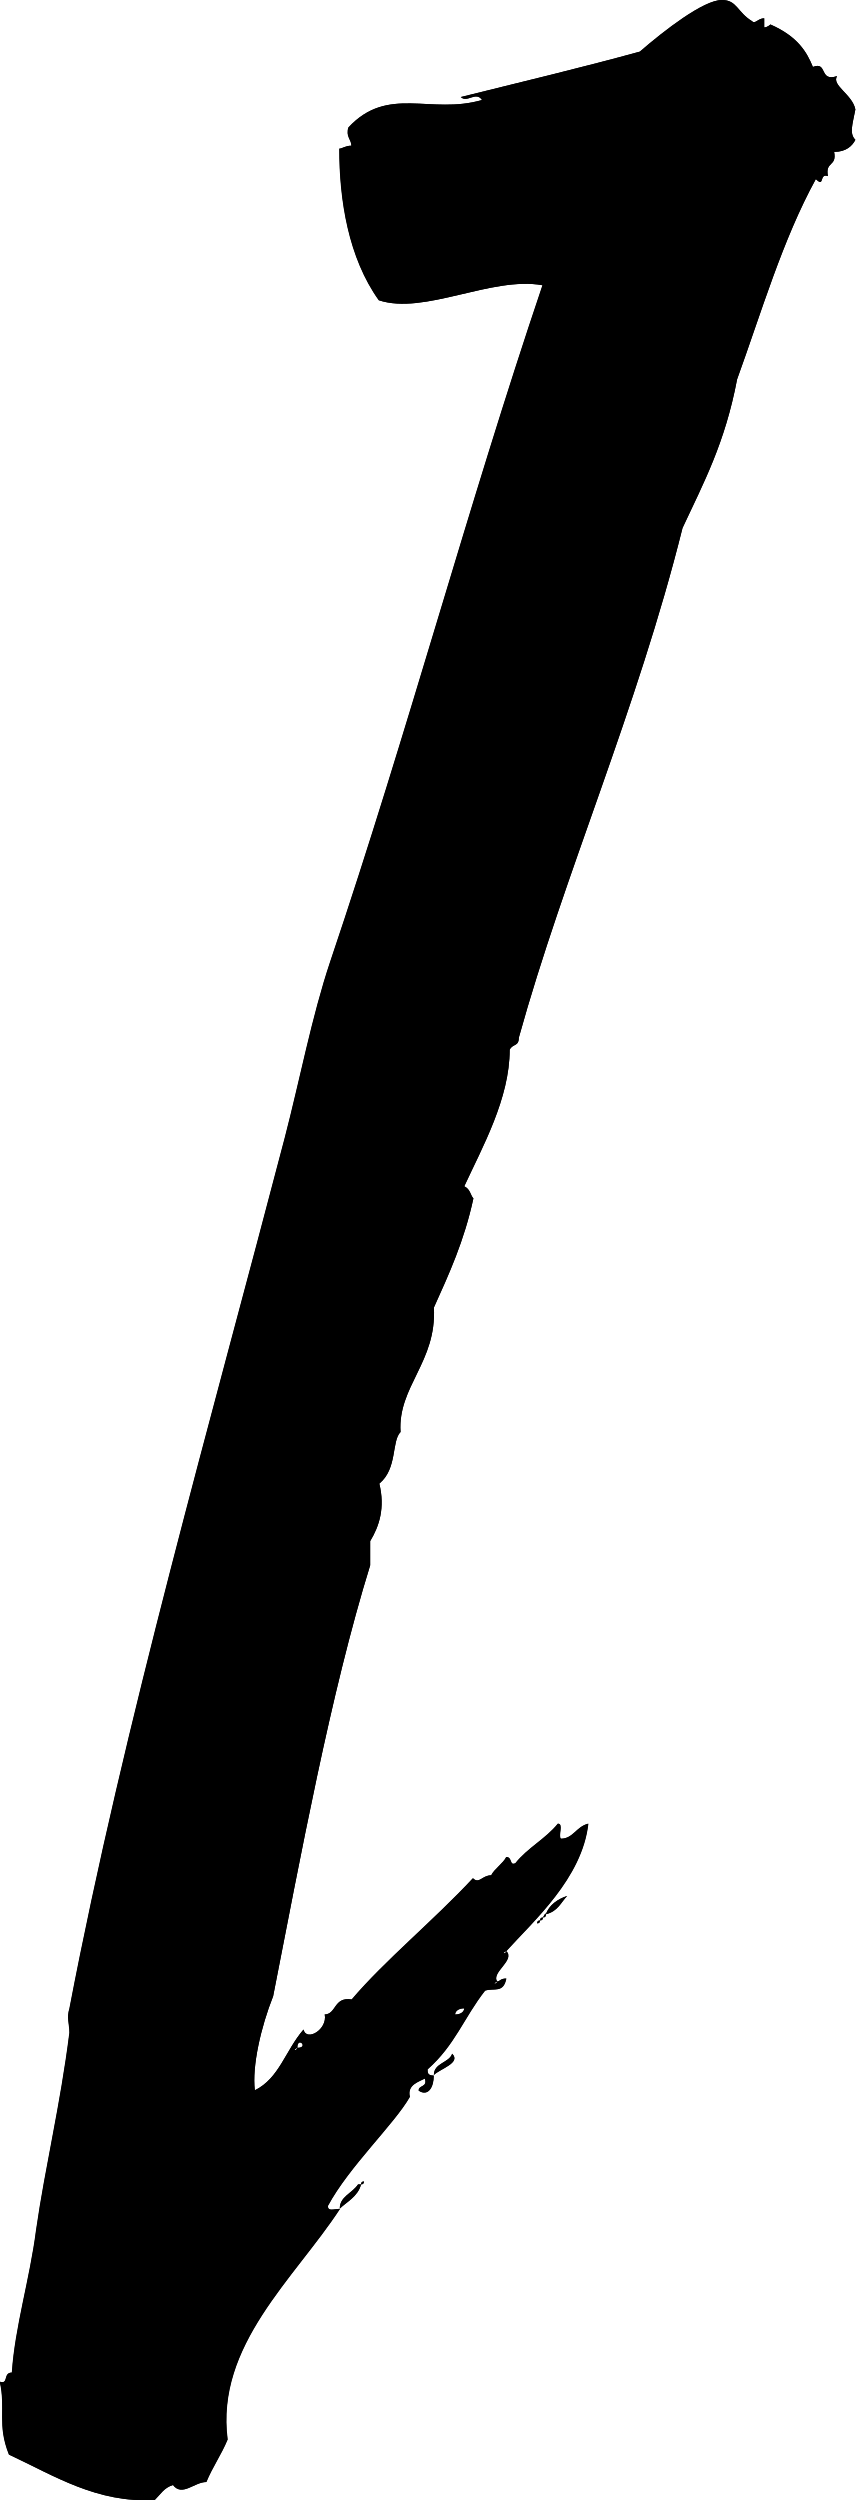
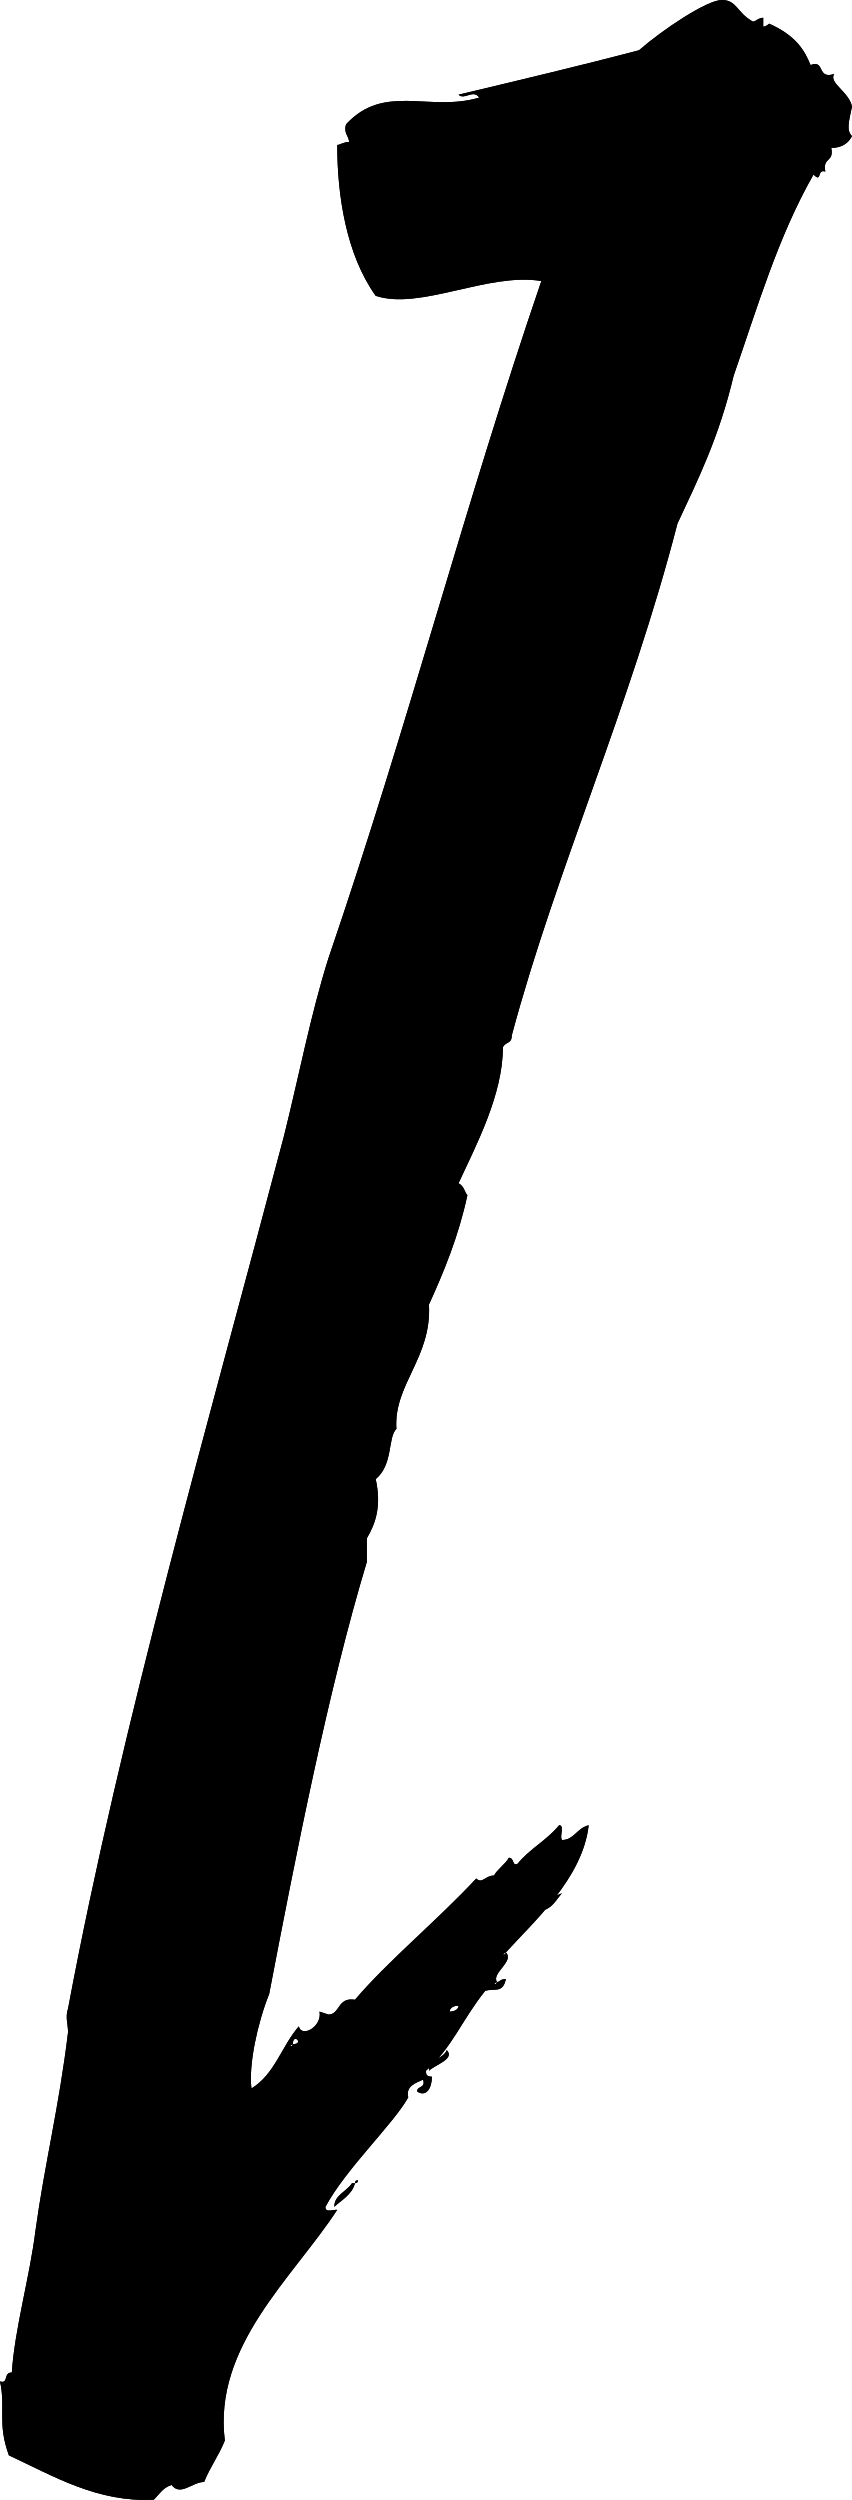
- <svg xmlns="http://www.w3.org/2000/svg" id="b" data-name="Layer 2" viewBox="0 0 29.01 84.76">
+ <svg xmlns="http://www.w3.org/2000/svg" id="b" data-name="Layer 2" viewBox="0 0 28.8 84.51">
  <defs>
    <style>
      .f, .g {
        fill: none;
      }

      .g {
        stroke: #000;
        stroke-linecap: round;
        stroke-linejoin: round;
-         stroke-width: 17.36px;
+         stroke-width: 17.4px;
      }

      .h {
        clip-path: url(#e);
      }
    </style>
    <clipPath id="e">
-       <path class="f" d="M11.01,68.3c.1.51-.62.93-.72.51-.62.72-.82,1.65-1.65,2.06-.1-.82.21-2.16.62-3.19.93-4.73,1.95-10.29,3.29-14.61v-.82c.31-.51.51-1.13.31-1.95.62-.51.41-1.44.72-1.75-.1-1.54,1.23-2.37,1.13-4.22.51-1.13,1.03-2.26,1.34-3.7-.1-.1-.1-.31-.31-.41.62-1.34,1.54-2.98,1.54-4.63.1-.21.31-.1.31-.41,1.54-5.55,4.01-11.11,5.55-17.28.72-1.54,1.44-2.88,1.85-5.04.82-2.26,1.54-4.73,2.67-6.79.31.31.1-.21.41-.1-.1-.51.31-.31.21-.82.41,0,.62-.21.72-.41-.21-.21-.1-.51,0-1.03-.1-.51-.82-.82-.62-1.13-.62.21-.31-.51-.82-.31-.21-.51-.51-1.03-1.44-1.44,0,0-.1.1-.21.1v-.31c-.21,0-.31.21-.41.1C24.99.41,24.99,0,24.48,0,23.86,0,22.53,1.03,21.7,1.75c-1.85.51-4.01,1.03-6.07,1.54.21.21.51-.21.72.1-1.75.51-3.19-.51-4.53.93-.1.31.1.41.1.62-.21,0-.31.1-.41.1,0,1.75.31,3.7,1.34,5.14,1.54.51,3.81-.82,5.55-.51-2.57,7.61-4.53,15.02-7.2,22.94-.62,1.85-1.03,4.01-1.54,5.97-2.47,9.46-5.45,19.85-7.3,29.52-.1.31,0,.51,0,.82-.31,2.47-.82,4.53-1.13,6.69-.21,1.65-.72,3.29-.82,4.83-.31,0-.1.41-.41.31.21.93-.1,1.44.31,2.47,1.54.72,2.98,1.65,4.94,1.54.21-.21.31-.41.62-.51.31.41.72-.1,1.13-.1.21-.51.51-.93.72-1.44-.41-3.19,2.26-5.45,3.81-7.82-.21,0-.41.1-.41-.1.72-1.34,2.26-2.78,2.78-3.7-.1-.41.31-.51.51-.62.1.31-.21.21-.21.41.31.21.51-.1.51-.51-.21,0-.21-.1-.21-.21.93-.82,1.23-1.75,1.95-2.67.31-.1.62.1.72-.41-.21,0-.21.1-.31.1,0,.1-.21.1,0,0-.21-.31.62-.72.31-1.03,0,.1-.21.1,0,0,.93-1.03,2.57-2.47,2.78-4.32-.41.1-.51.51-.93.51-.1-.1.1-.51-.1-.51-.41.51-1.03.82-1.44,1.34-.21.1-.1-.21-.31-.21-.1.21-.41.41-.51.62-.31,0-.41.31-.62.1-1.34,1.44-2.98,2.78-4.11,4.11-.62-.1-.51.51-.93.51ZM15.43,68.3c0-.1.1-.21.31-.21,0,.1-.1.21-.31.21ZM10.08,69.43c0-.41.41,0,0,0,0,.1-.21.1,0,0ZM18.51,64.9c.41-.1.51-.41.72-.62-.31.1-.62.31-.72.62ZM18.41,65.01q.1,0,.1-.1t-.1.1ZM18.31,65.11q.1,0,.1-.1-.1,0-.1.1ZM18.21,65.21q.1,0,.1-.1-.1,0-.1.1ZM14.71,70.35c.21-.21.93-.41.62-.72-.1.31-.62.31-.62.72ZM12.24,74.06q.1,0,.1-.1-.1,0-.1.1ZM12.24,74.06h-.1c-.21.31-.62.41-.62.82.21-.21.62-.41.72-.82Z" />
+       <path class="f" d="M10.8,68c.1.5-.6.9-.7.5-.6.7-.8,1.6-1.6,2.1-.1-.8.2-2.2.6-3.2.9-4.7,2-10.3,3.3-14.6v-.8c.3-.5.5-1.1.3-2,.6-.5.4-1.4.7-1.7-.1-1.5,1.2-2.4,1.1-4.2.5-1.1,1-2.3,1.3-3.7-.1-.1-.1-.3-.3-.4.6-1.3,1.5-3,1.5-4.6.1-.2.3-.1.3-.4,1.5-5.6,4-11.1,5.6-17.3.7-1.5,1.4-2.9,1.9-5,.8-2.3,1.5-4.7,2.7-6.8.3.3.1-.2.4-.1-.1-.5.3-.3.2-.8.4,0,.6-.2.7-.4-.2-.2-.1-.5,0-1-.1-.5-.8-.8-.6-1.1-.6.2-.3-.5-.8-.3-.2-.5-.5-1-1.4-1.4,0,0-.1.1-.2.1v-.3c-.2,0-.3.2-.4.1-.5-.3-.5-.7-1-.7s-2,1-2.8,1.7c-1.9.5-4,1-6.1,1.5.2.2.5-.2.7.1-1.7.5-3.2-.5-4.5.9-.1.3.1.4.1.6-.2,0-.3.1-.4.1,0,1.7.3,3.7,1.3,5.1,1.5.5,3.8-.8,5.6-.5-2.6,7.6-4.5,15-7.2,22.9-.6,1.9-1,4-1.5,6-2.5,9.5-5.5,19.9-7.3,29.5-.1.3,0,.5,0,.8-.3,2.5-.8,4.5-1.1,6.7-.2,1.6-.7,3.3-.8,4.8-.3,0-.1.4-.4.3.2.9-.1,1.4.3,2.5,1.5.7,3,1.6,4.9,1.5.2-.2.3-.4.6-.5.3.4.7-.1,1.1-.1.2-.5.5-.9.7-1.4-.4-3.2,2.3-5.5,3.8-7.8-.2,0-.4.1-.4-.1.7-1.3,2.3-2.8,2.8-3.7-.1-.4.3-.5.5-.6.1.3-.2.2-.2.4.3.2.5-.1.5-.5-.2,0-.2-.1-.2-.2.9-.8,1.2-1.7,2-2.7.3-.1.6.1.7-.4-.2,0-.2.1-.3.1,0,.1-.2.1,0,0-.2-.3.6-.7.3-1,0,.1-.2.1,0,0,.9-1,2.6-2.5,2.8-4.3-.4.1-.5.5-.9.5-.1-.1.1-.5-.1-.5-.4.5-1,.8-1.4,1.3-.2.1-.1-.2-.3-.2-.1.2-.4.4-.5.6-.3,0-.4.3-.6.1-1.3,1.4-3,2.8-4.1,4.1-.6-.1-.5.5-.9.5l-.3-.1ZM15.2,68c0-.1.1-.2.3-.2,0,.1-.1.2-.3.2ZM9.9,69.1c0-.4.4,0,0,0,0,.1-.2.1,0,0ZM18.3,64.6c.4-.1.5-.4.7-.6-.3.1-.6.3-.7.6ZM18.2,64.7c.07,0,.1-.03.1-.1,0-.07-.03-.03-.1.1ZM18.1,64.8c.07,0,.1-.03.1-.1s-.03-.03-.1.1ZM18,64.9c.07,0,.1-.03.1-.1s-.03-.03-.1.1ZM14.5,70c.2-.2.9-.4.6-.7-.1.3-.6.3-.6.7ZM12,73.8c.07,0,.1-.03.1-.1-.07,0-.1.03-.1.1ZM12,73.8h-.1c-.2.3-.6.4-.6.8.2-.2.6-.4.7-.8h0Z" />
    </clipPath>
  </defs>
  <g id="c" data-name="Layer 1">
-     <g id="d" data-name="I">
-       <path d="M11.01,68.3c.1.51-.62.93-.72.51-.62.72-.82,1.65-1.65,2.06-.1-.82.21-2.16.62-3.19.93-4.73,1.95-10.29,3.29-14.61v-.82c.31-.51.51-1.13.31-1.95.62-.51.41-1.44.72-1.75-.1-1.54,1.23-2.37,1.13-4.22.51-1.13,1.03-2.26,1.34-3.7-.1-.1-.1-.31-.31-.41.62-1.34,1.54-2.98,1.54-4.63.1-.21.31-.1.31-.41,1.54-5.55,4.01-11.11,5.55-17.28.72-1.54,1.44-2.88,1.85-5.04.82-2.26,1.54-4.73,2.67-6.79.31.31.1-.21.41-.1-.1-.51.31-.31.21-.82.41,0,.62-.21.72-.41-.21-.21-.1-.51,0-1.03-.1-.51-.82-.82-.62-1.13-.62.21-.31-.51-.82-.31-.21-.51-.51-1.03-1.44-1.44,0,0-.1.1-.21.1v-.31c-.21,0-.31.21-.41.1-.51-.31-.51-.72-1.03-.72-.62,0-1.95,1.03-2.78,1.75-1.85.51-4.01,1.03-6.07,1.54.21.21.51-.21.72.1-1.75.51-3.19-.51-4.53.93-.1.31.1.41.1.62-.21,0-.31.1-.41.1,0,1.75.31,3.7,1.34,5.14,1.54.51,3.81-.82,5.55-.51-2.57,7.61-4.53,15.02-7.2,22.94-.62,1.85-1.03,4.01-1.54,5.97-2.47,9.46-5.45,19.85-7.3,29.52-.1.31,0,.51,0,.82-.31,2.47-.82,4.53-1.13,6.69-.21,1.65-.72,3.29-.82,4.83-.31,0-.1.41-.41.31.21.93-.1,1.44.31,2.47,1.54.72,2.98,1.65,4.94,1.54.21-.21.31-.41.62-.51.31.41.72-.1,1.13-.1.21-.51.51-.93.72-1.44-.41-3.19,2.26-5.45,3.81-7.82-.21,0-.41.1-.41-.1.72-1.34,2.26-2.78,2.78-3.7-.1-.41.31-.51.51-.62.1.31-.21.21-.21.41.31.21.51-.1.51-.51-.21,0-.21-.1-.21-.21.93-.82,1.23-1.75,1.95-2.67.31-.1.62.1.72-.41-.21,0-.21.1-.31.1,0,.1-.21.1,0,0-.21-.31.62-.72.31-1.03,0,.1-.21.1,0,0,.93-1.03,2.57-2.47,2.78-4.32-.41.1-.51.51-.93.51-.1-.1.1-.51-.1-.51-.41.51-1.03.82-1.44,1.34-.21.1-.1-.21-.31-.21-.1.21-.41.41-.51.62-.31,0-.41.31-.62.1-1.34,1.44-2.98,2.78-4.11,4.11-.62-.1-.51.51-.93.51ZM15.43,68.3c0-.1.1-.21.31-.21,0,.1-.1.21-.31.21ZM10.08,69.43c0-.41.41,0,0,0,0,.1-.21.1,0,0ZM18.51,64.9c.41-.1.51-.41.72-.62-.31.1-.62.31-.72.62ZM18.41,65.01q.1,0,.1-.1t-.1.1ZM18.31,65.11q.1,0,.1-.1-.1,0-.1.1ZM18.21,65.21q.1,0,.1-.1-.1,0-.1.1ZM14.71,70.35c.21-.21.93-.41.62-.72-.1.31-.62.31-.62.72ZM12.24,74.06q.1,0,.1-.1-.1,0-.1.1ZM12.24,74.06h-.1c-.21.31-.62.41-.62.82.21-.21.62-.41.72-.82Z" />
+     <g id="d" data-name="I-U">
+       <path d="M10.8,68c.1.5-.6.9-.7.5-.6.7-.8,1.6-1.6,2.1-.1-.8.2-2.2.6-3.2.9-4.7,2-10.3,3.3-14.6v-.8c.3-.5.5-1.1.3-2,.6-.5.4-1.4.7-1.7-.1-1.5,1.2-2.4,1.1-4.2.5-1.1,1-2.3,1.3-3.7-.1-.1-.1-.3-.3-.4.6-1.3,1.5-3,1.5-4.6.1-.2.3-.1.3-.4,1.5-5.6,4-11.1,5.6-17.3.7-1.5,1.4-2.9,1.9-5,.8-2.3,1.5-4.7,2.7-6.8.3.3.1-.2.4-.1-.1-.5.3-.3.2-.8.4,0,.6-.2.7-.4-.2-.2-.1-.5,0-1-.1-.5-.8-.8-.6-1.1-.6.2-.3-.5-.8-.3-.2-.5-.5-1-1.4-1.4,0,0-.1.1-.2.1v-.3c-.2,0-.3.2-.4.1C24.9.4,24.9,0,24.4,0s-2,1-2.8,1.7c-1.9.5-4,1-6.1,1.5.2.2.5-.2.7.1-1.7.5-3.2-.5-4.5.9-.1.3.1.4.1.6-.2,0-.3.1-.4.1,0,1.7.3,3.7,1.3,5.1,1.5.5,3.8-.8,5.6-.5-2.6,7.6-4.5,15-7.2,22.9-.6,1.9-1,4-1.5,6-2.5,9.5-5.5,19.9-7.3,29.5-.1.3,0,.5,0,.8-.3,2.5-.8,4.5-1.1,6.7-.2,1.6-.7,3.3-.8,4.8-.3,0-.1.4-.4.3.2.9-.1,1.4.3,2.5,1.5.7,3,1.6,4.9,1.5.2-.2.3-.4.6-.5.3.4.7-.1,1.1-.1.2-.5.5-.9.7-1.4-.4-3.2,2.3-5.5,3.8-7.8-.2,0-.4.1-.4-.1.7-1.3,2.3-2.8,2.8-3.7-.1-.4.3-.5.5-.6.1.3-.2.2-.2.4.3.2.5-.1.5-.5-.2,0-.2-.1-.2-.2.9-.8,1.2-1.7,2-2.7.3-.1.6.1.7-.4-.2,0-.2.1-.3.1,0,.1-.2.1,0,0-.2-.3.6-.7.3-1,0,.1-.2.1,0,0,.9-1,2.6-2.5,2.8-4.3-.4.1-.5.5-.9.5-.1-.1.1-.5-.1-.5-.4.5-1,.8-1.4,1.3-.2.1-.1-.2-.3-.2-.1.2-.4.4-.5.6-.3,0-.4.3-.6.1-1.3,1.4-3,2.8-4.1,4.1-.6-.1-.5.5-.9.5l-.3-.1ZM15.2,68c0-.1.1-.2.3-.2,0,.1-.1.2-.3.2ZM9.9,69.1c0-.4.4,0,0,0,0,.1-.2.1,0,0ZM18.3,64.6c.4-.1.5-.4.7-.6-.3.1-.6.3-.7.6ZM18.2,64.7c.07,0,.1-.03.1-.1,0-.07-.03-.03-.1.1ZM18.1,64.8c.07,0,.1-.03.1-.1s-.03-.03-.1.1ZM18,64.9c.07,0,.1-.03.1-.1s-.03-.03-.1.1ZM14.5,70c.2-.2.9-.4.6-.7-.1.3-.6.3-.6.7ZM12,73.8c.07,0,.1-.03.1-.1-.07,0-.1.03-.1.1ZM12,73.8h-.1c-.2.3-.6.4-.6.8.2-.2.6-.4.7-.8h0Z" />
      <g class="h">
-         <path class="g" d="M11.88,8.04L21.7,1.75,5.25,84.75l14.65-20.07" />
+         <path class="g" d="M11.7,7.7L21.5,1.4,5,84.4l14.7-20.1" />
      </g>
    </g>
  </g>
</svg>
